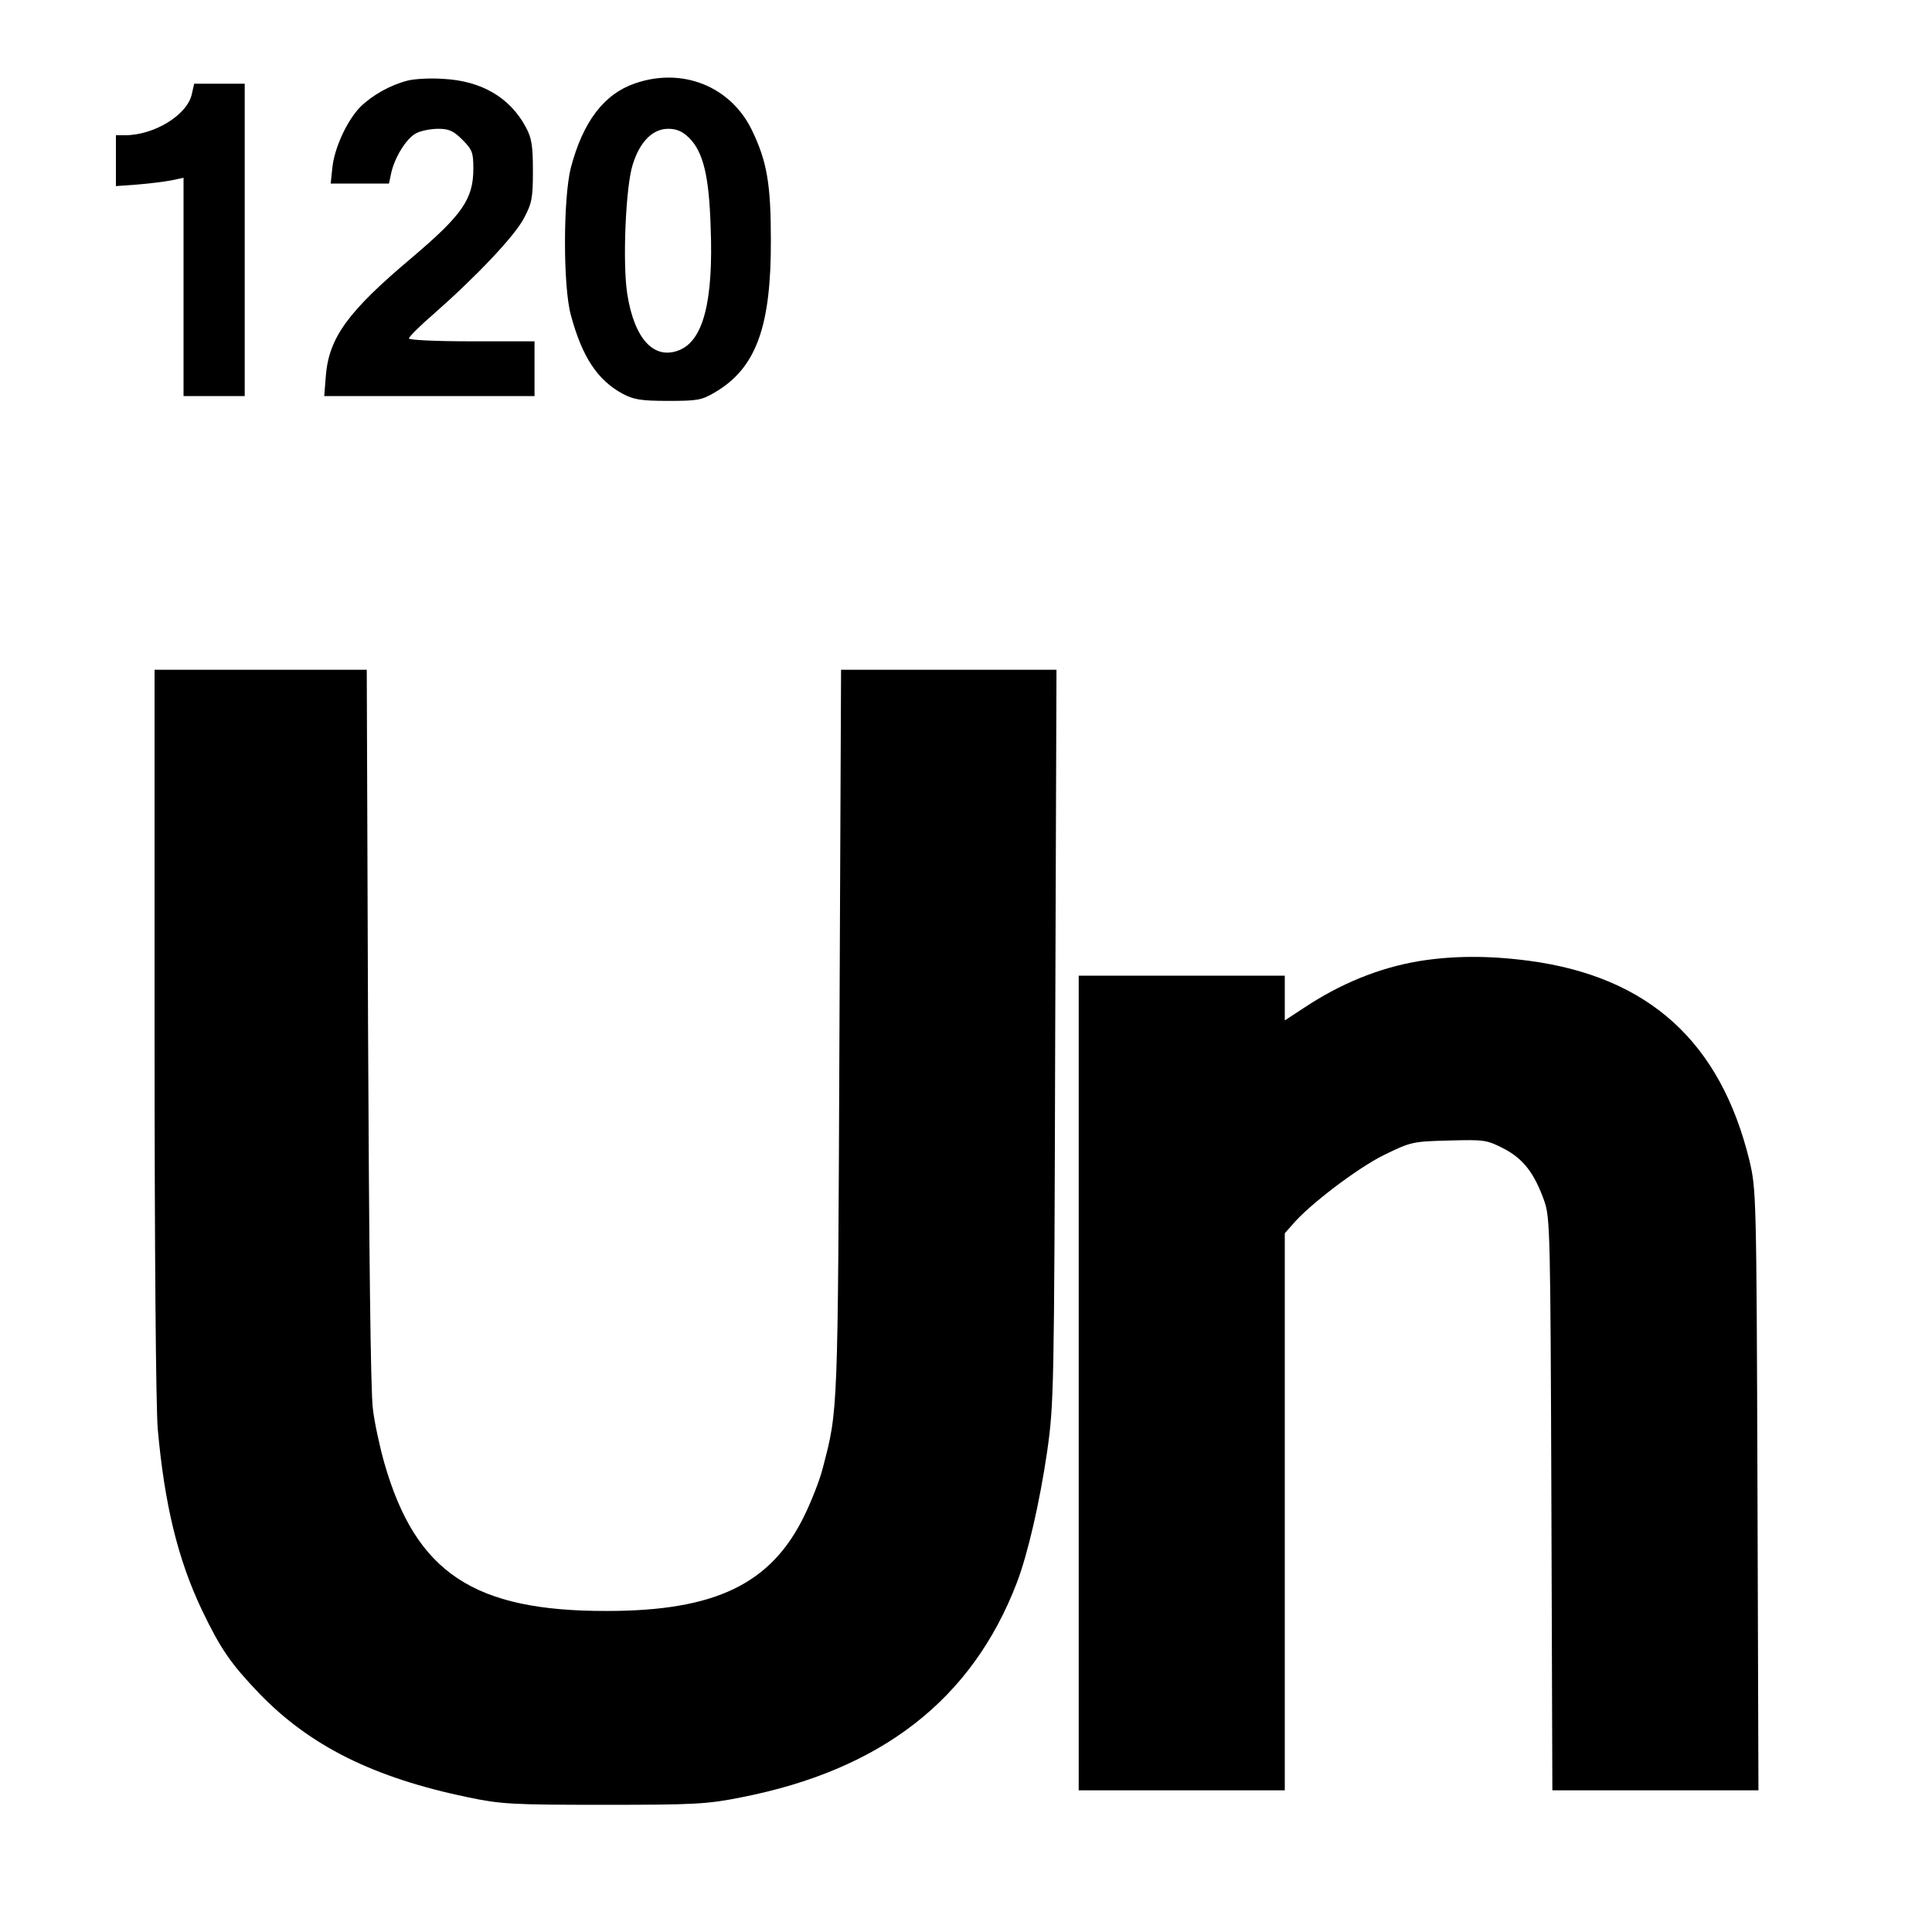
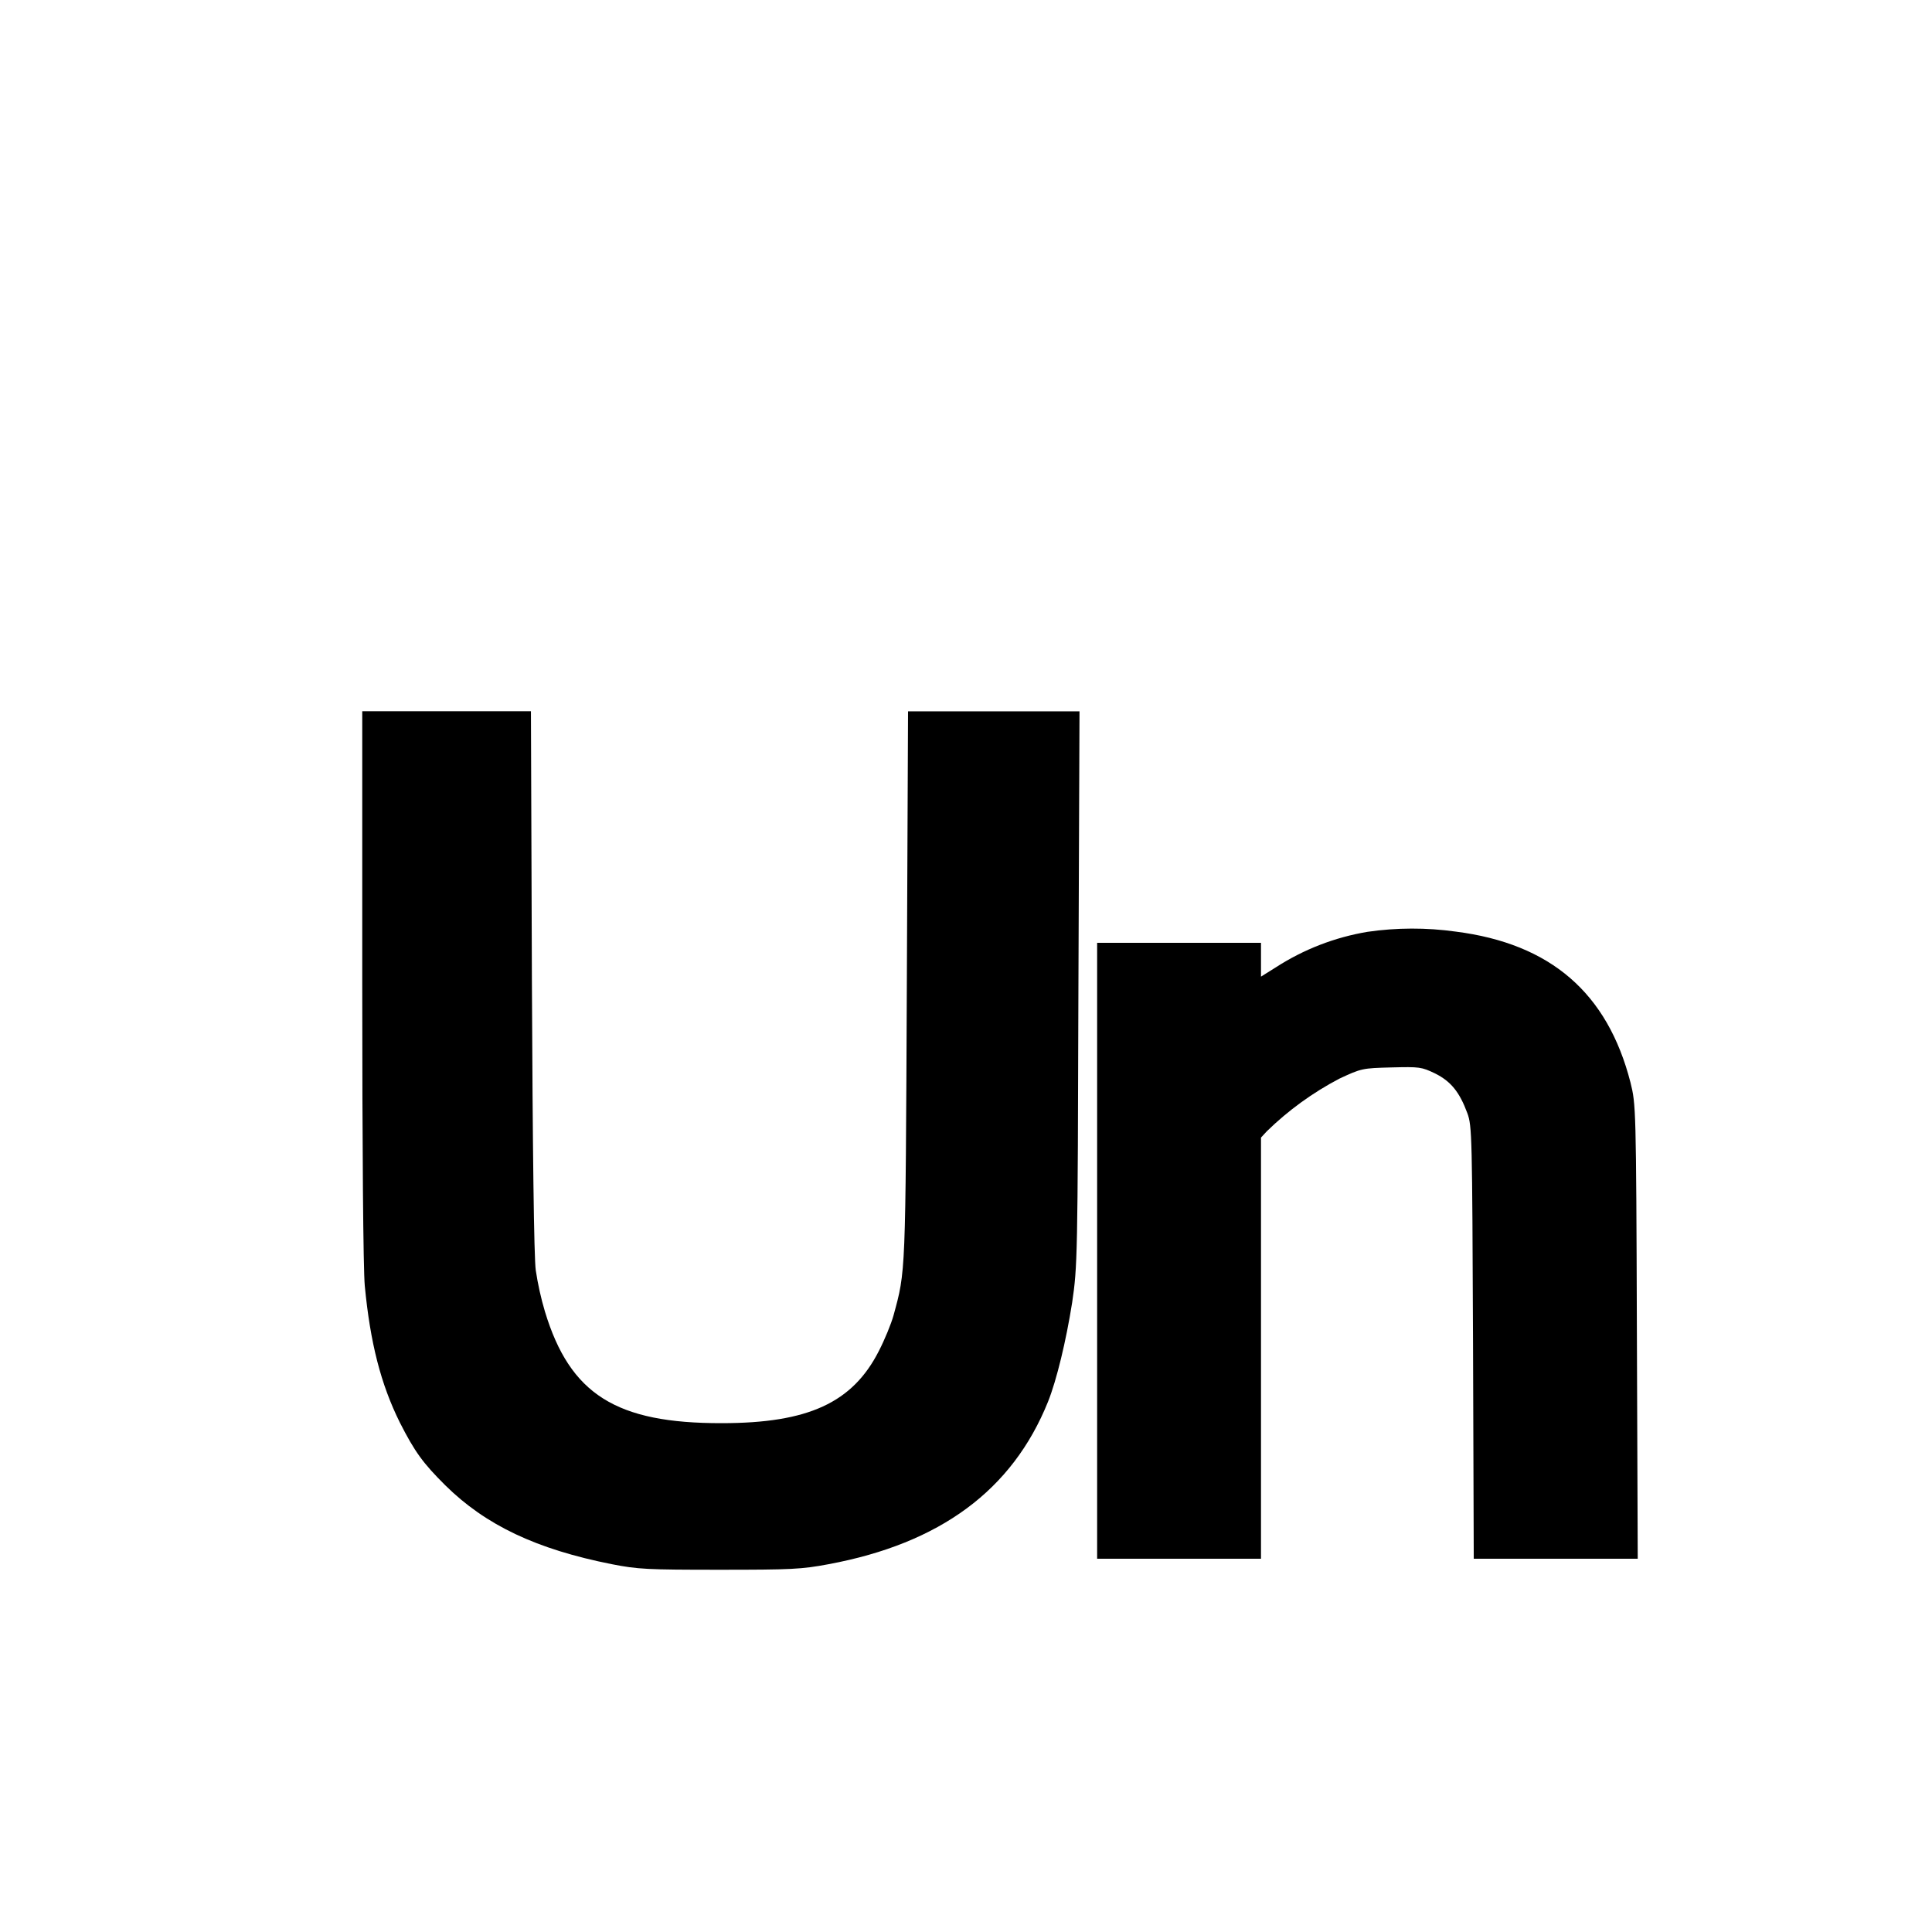
- <svg xmlns="http://www.w3.org/2000/svg" version="1.0" width="600pt" height="600pt" viewBox="0 0 600 600" preserveAspectRatio="xMidYMid meet">
-   <g transform="translate(0,600) scale(0.1,-0.1)" fill="#000000" stroke="none">
-     <path d="M1267 5750 c-55 -14 -110 -45 -148 -82 -41 -42 -81 -128 -87 -190 l-5 -48 91 0 90 0 7 33 c11 49 47 107 77 123 15 8 46 14 69 14 33 0 47 -6 75 -34 31 -31 34 -40 34 -90 0 -95 -35 -144 -193 -278 -196 -165 -255 -246 -265 -364 l-5 -64 327 0 326 0 0 85 0 85 -195 0 c-113 0 -195 4 -195 9 0 5 35 40 78 77 134 118 250 241 279 296 25 47 28 63 28 148 0 78 -4 102 -22 135 -49 92 -138 144 -256 150 -40 3 -89 0 -110 -5z" />
-     <path d="M1972 5741 c-96 -33 -161 -118 -199 -261 -24 -93 -25 -369 0 -459 35 -130 83 -202 161 -244 34 -18 57 -22 141 -22 91 0 104 2 146 27 127 75 174 203 173 473 0 173 -12 244 -59 341 -66 136 -216 196 -363 145z m168 -169 c44 -44 62 -118 67 -277 9 -231 -23 -354 -99 -383 -78 -30 -138 36 -160 175 -15 95 -5 334 17 402 22 71 62 111 110 111 27 0 44 -8 65 -28z" />
-     <path d="M596 5709 c-13 -65 -116 -129 -208 -129 l-28 0 0 -79 0 -79 68 5 c37 3 84 9 105 13 l37 8 0 -339 0 -339 95 0 95 0 0 485 0 485 -79 0 -78 0 -7 -31z" />
-     <path d="M480 2798 c0 -670 4 -1169 10 -1237 21 -233 62 -403 137 -561 58 -121 90 -167 177 -258 158 -164 356 -263 651 -324 101 -21 136 -23 420 -23 282 0 321 2 426 23 436 85 718 304 857 667 34 89 71 250 94 407 21 149 22 184 25 1291 l4 1137 -335 0 -334 0 -5 -1127 c-5 -1194 -4 -1169 -52 -1353 -9 -36 -35 -102 -57 -147 -103 -212 -276 -296 -613 -296 -413 -1 -593 118 -691 458 -14 49 -31 126 -36 170 -7 49 -12 503 -15 1188 l-4 1107 -330 0 -329 0 0 -1122z" />
-     <path d="M4406 3015 c-124 -21 -244 -70 -358 -146 l-58 -38 0 69 0 70 -320 0 -320 0 0 -1265 0 -1265 320 0 320 0 0 865 0 865 23 26 c52 62 201 175 283 216 86 42 90 43 203 46 111 3 118 2 171 -25 61 -32 95 -76 126 -163 18 -52 19 -96 22 -943 l3 -887 320 0 320 0 -3 933 c-3 922 -4 933 -25 1023 -90 368 -312 570 -683 620 -128 17 -239 16 -344 -1z" />
-   </g>
+ <svg xmlns="http://www.w3.org/2000/svg" width="16" height="16" viewBox="0 0 16 16">
+   <path d="M3 8.154c0 1.351.008 2.358.021 2.495.045.47.132.812.29 1.131.124.244.192.337.376.52.335.331.755.53 1.38.654.215.042.289.046.891.046.598 0 .68-.004.904-.046.924-.172 1.522-.613 1.817-1.345.072-.18.15-.505.2-.821.044-.3.046-.371.052-2.604l.009-2.293H7.52l-.01 2.273c-.011 2.408-.009 2.358-.11 2.729-.02.072-.075.205-.122.296-.218.428-.585.597-1.3.597-.875.002-1.257-.238-1.465-.924a2.502 2.502 0 0 1-.076-.342c-.015-.1-.026-1.015-.032-2.396L4.397 5.89H3zM11.325 7.717a2.01 2.01 0 0 0-.759.294l-.123.077v-.28H9.086v5.101H10.443V9.421l.049-.053a2.57 2.57 0 0 1 .6-.435c.182-.085.191-.087.43-.093.236-.006.25-.004.363.05.13.065.202.153.267.329.039.105.04.193.047 1.902l.006 1.788h1.358l-.007-1.881c-.006-1.86-.008-1.882-.053-2.063-.19-.742-.661-1.15-1.448-1.25a2.59 2.59 0 0 0-.73.002z" />
</svg>
